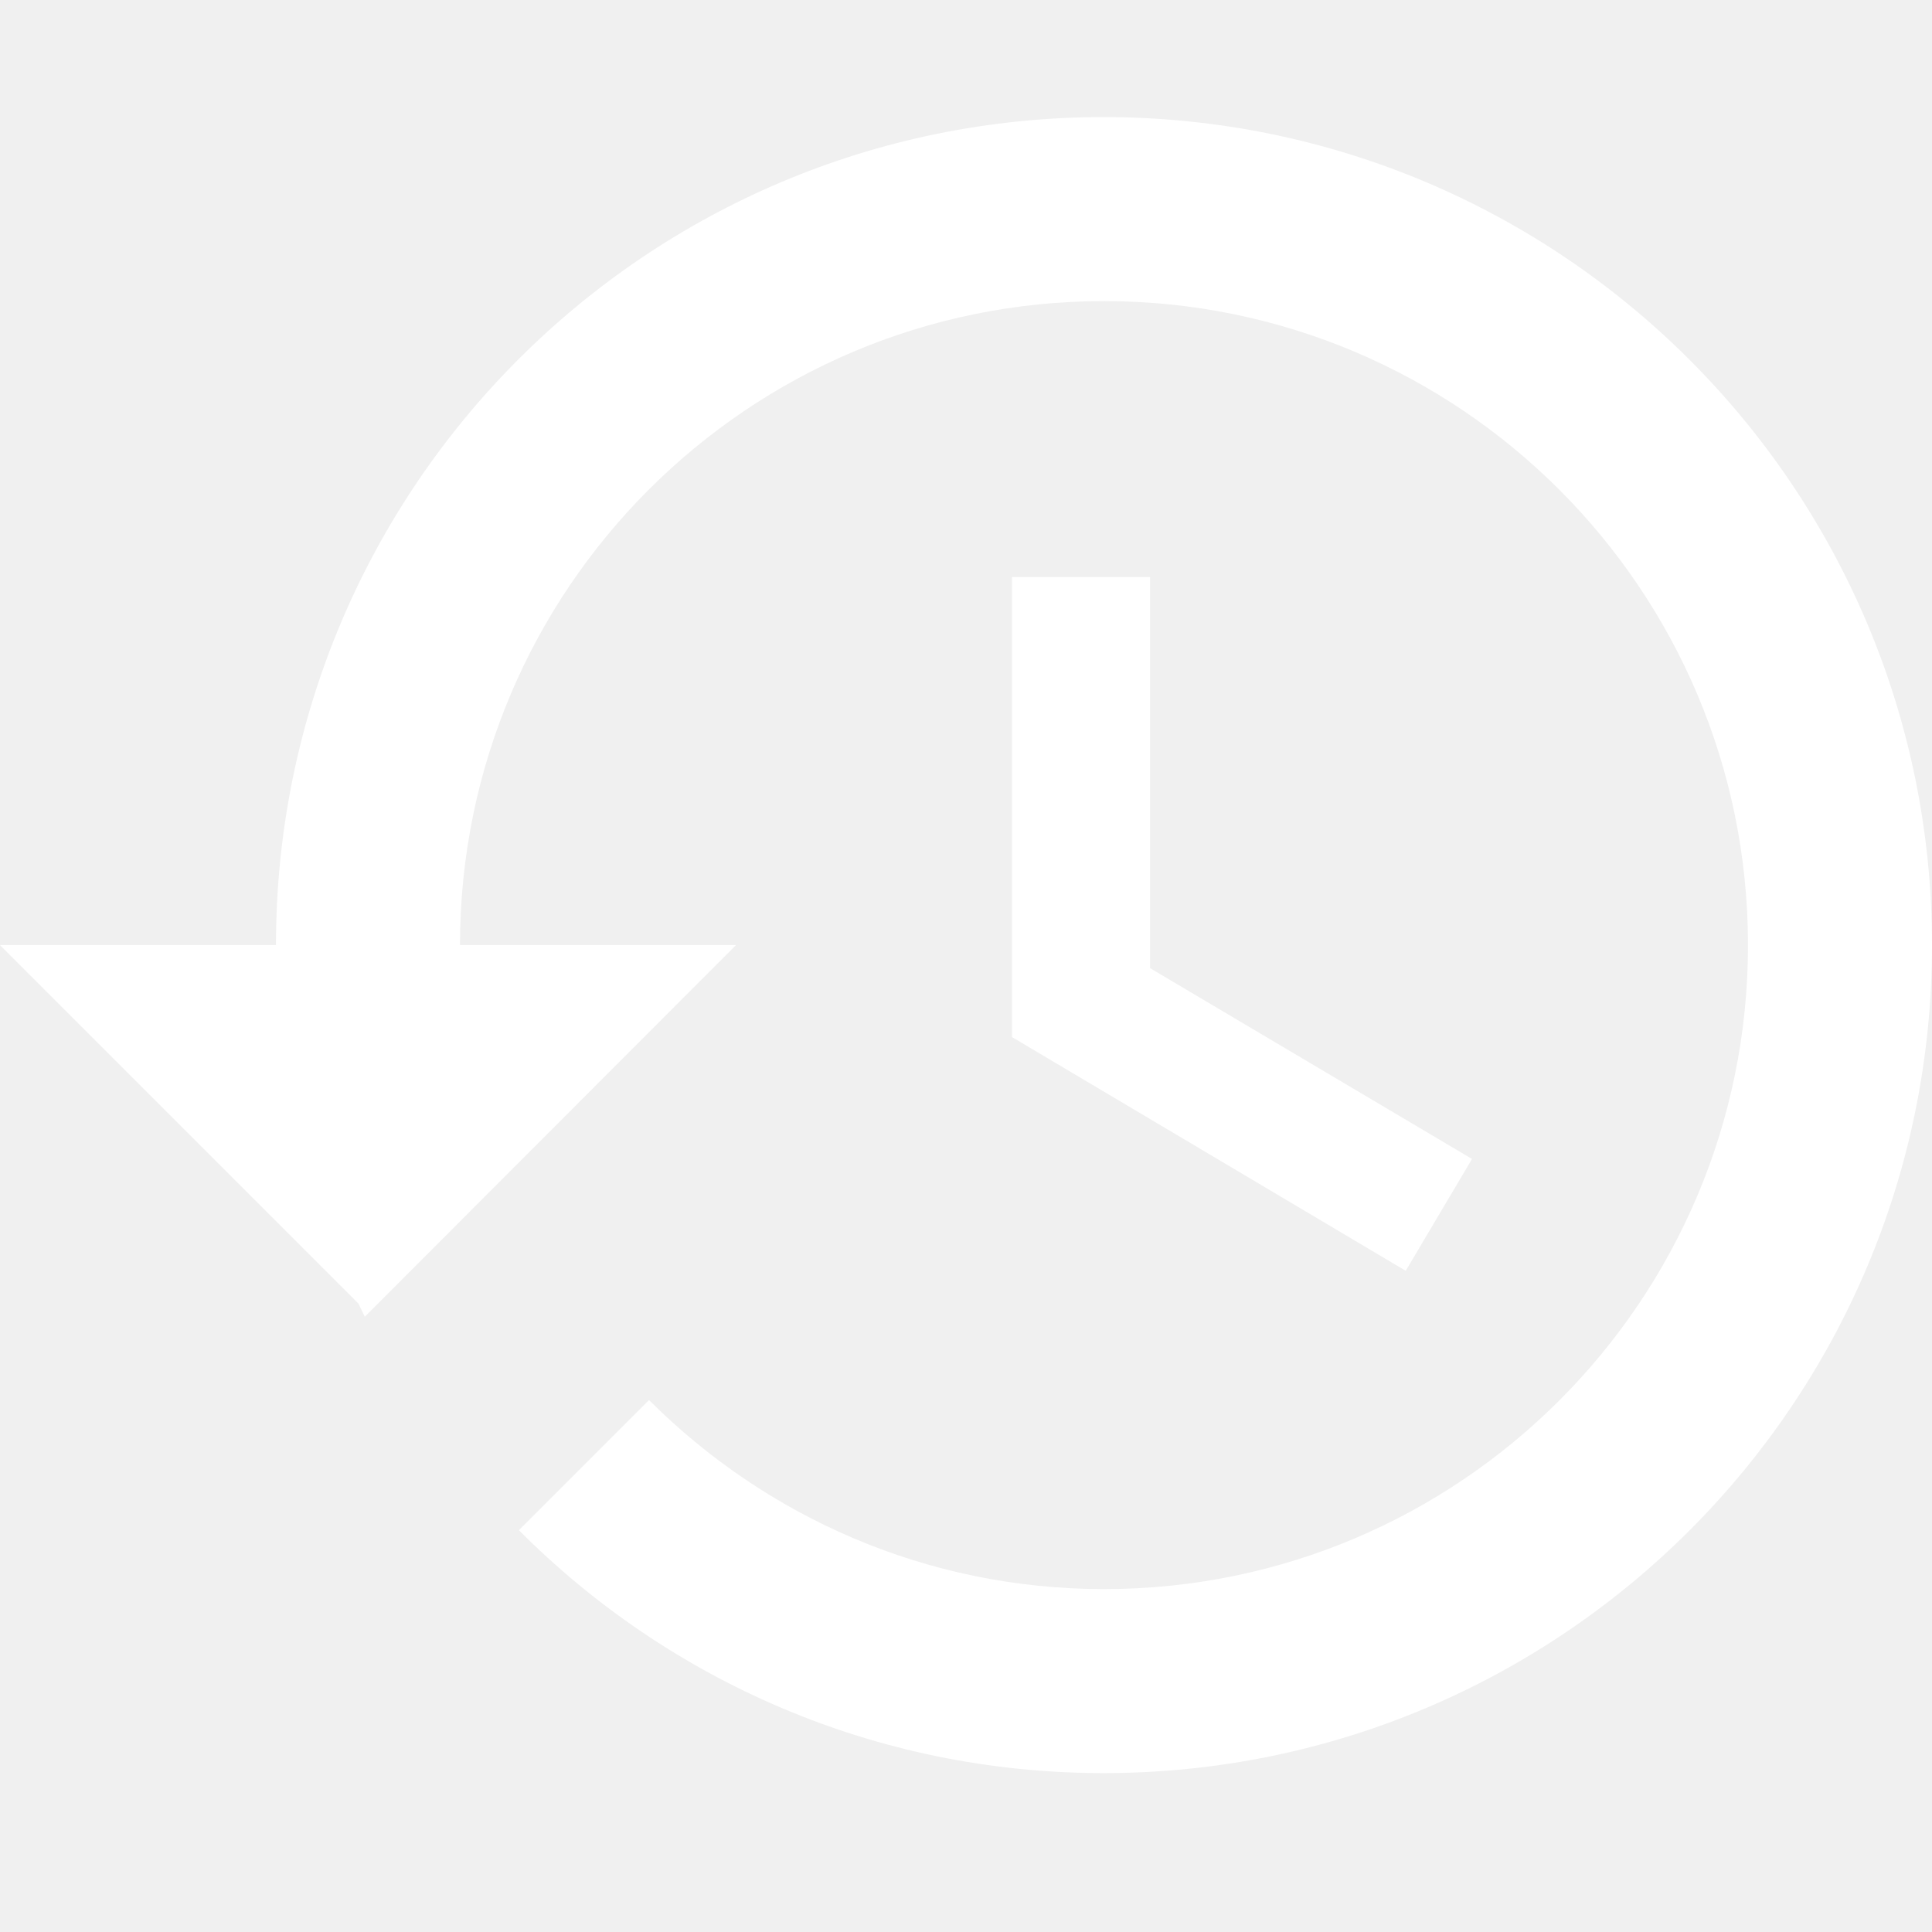
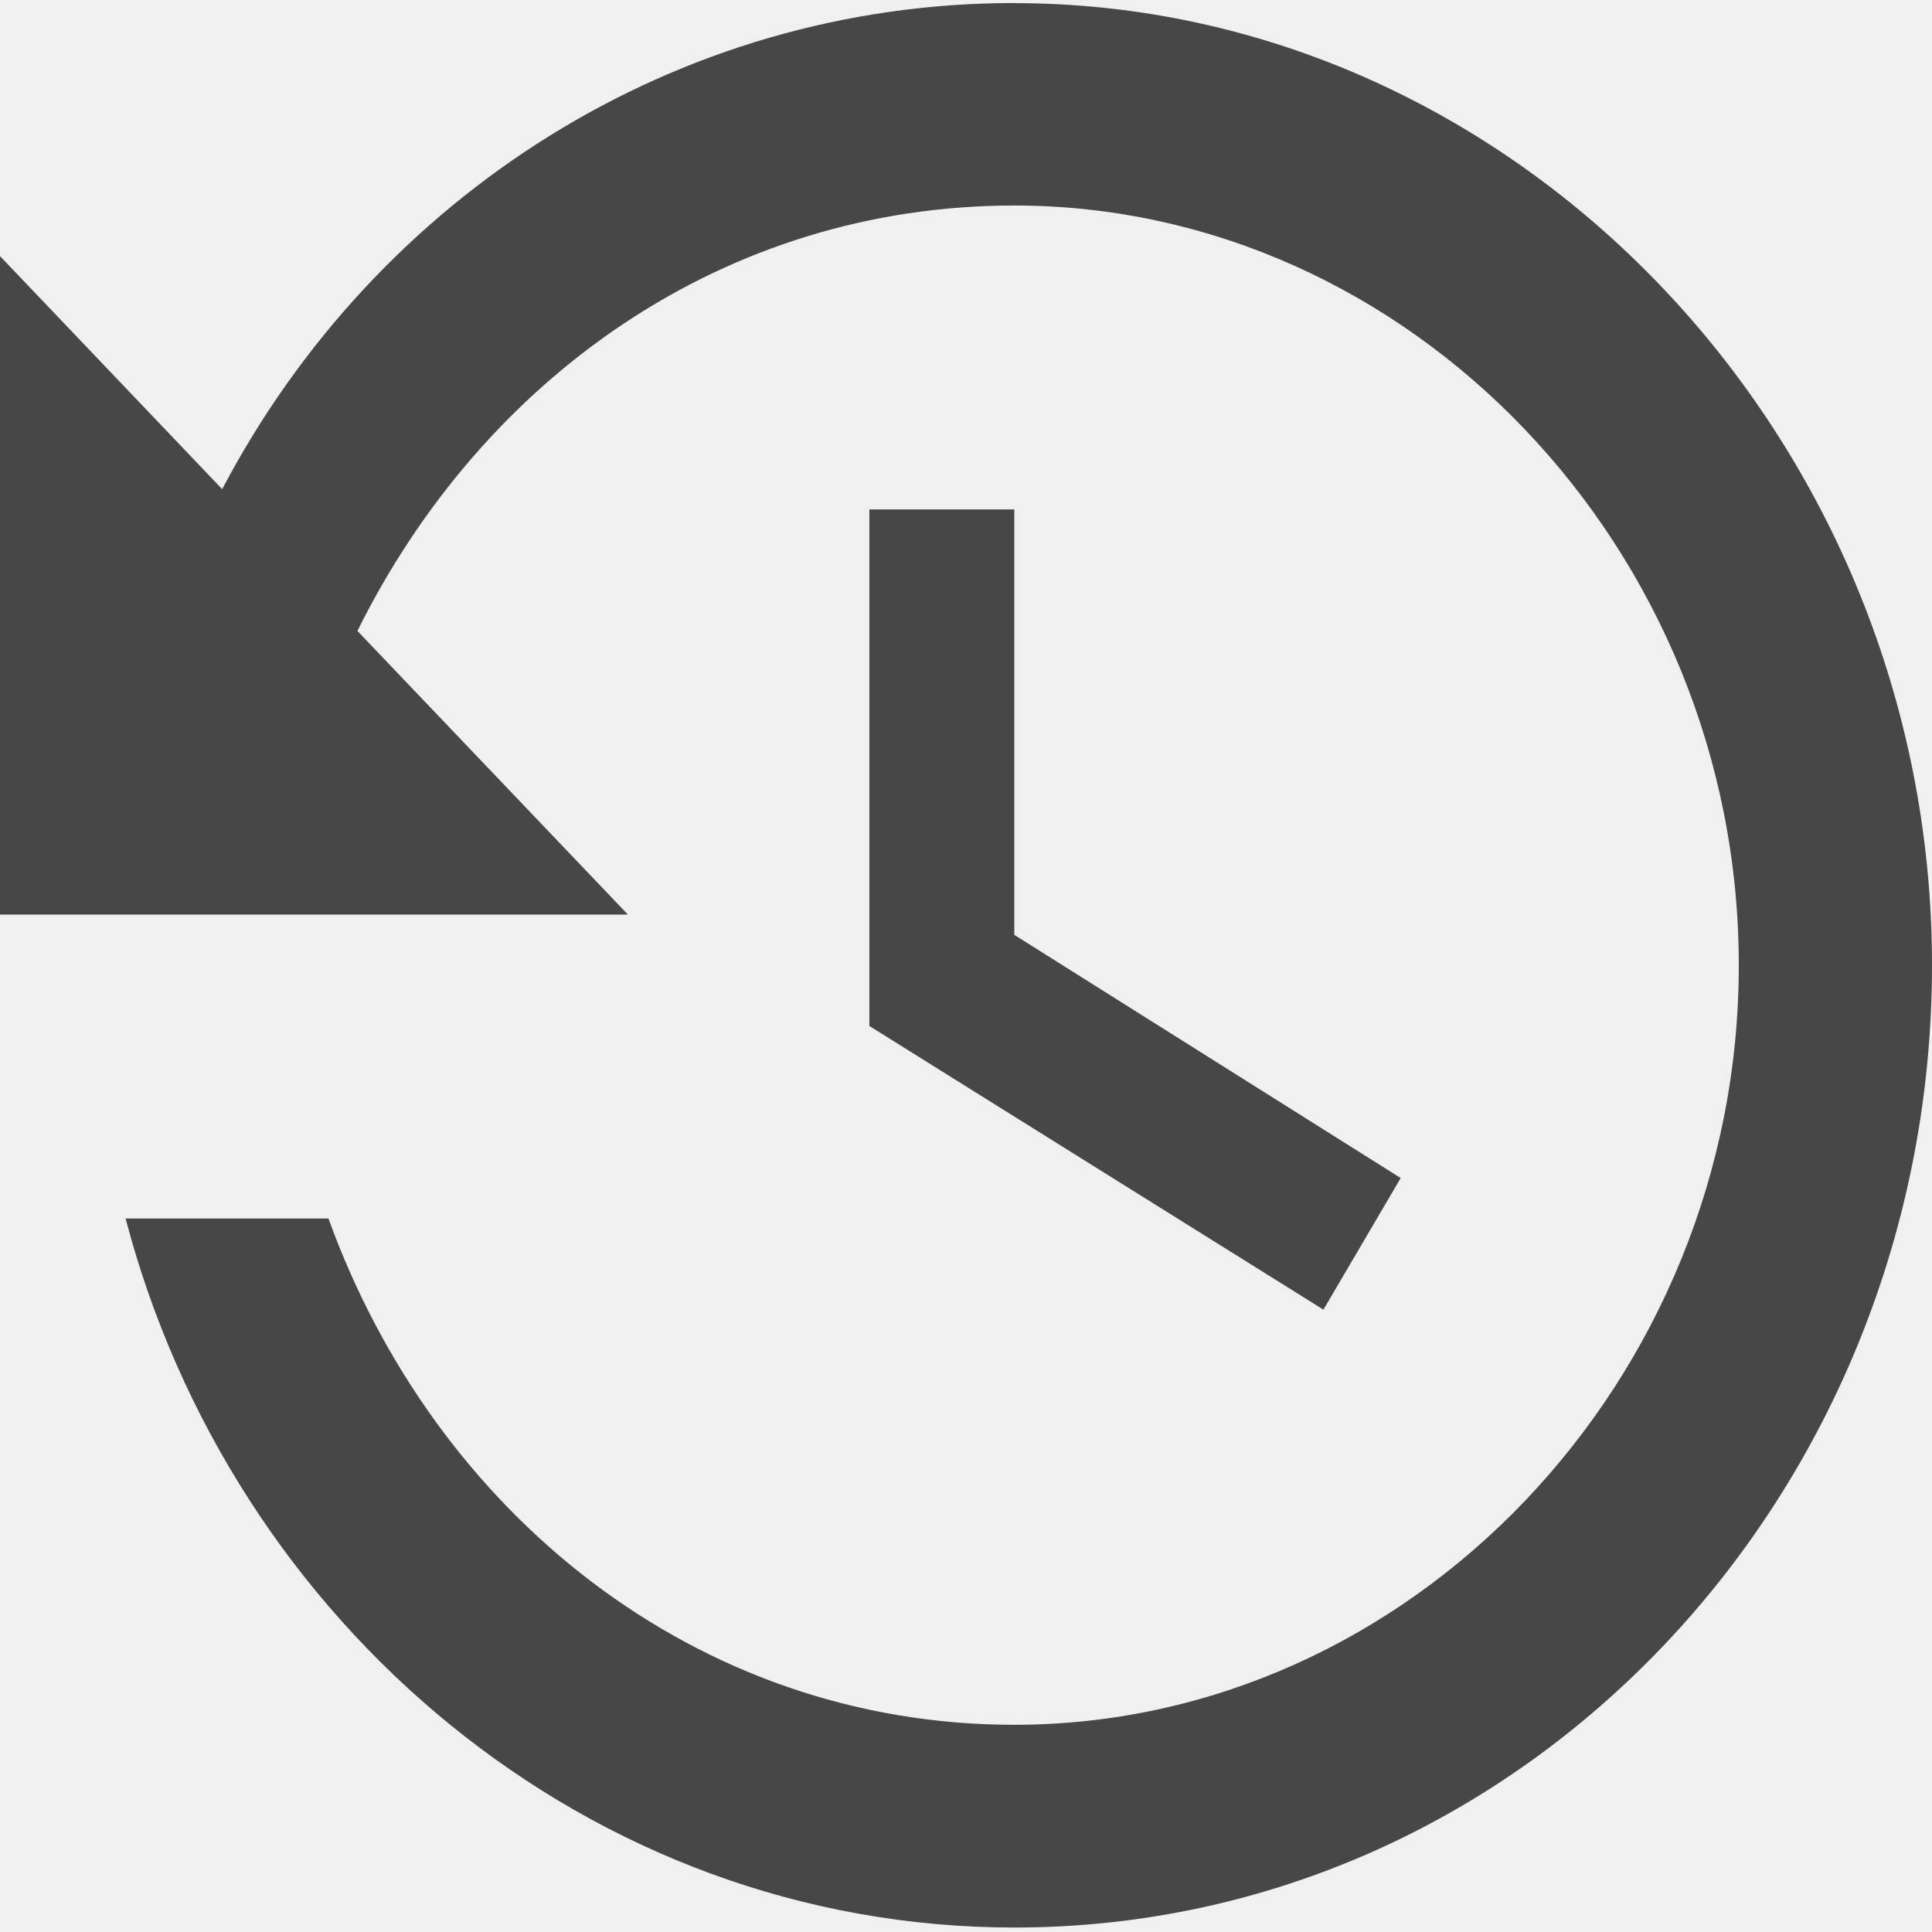
- <svg xmlns="http://www.w3.org/2000/svg" width="33px" height="33px" viewBox="0 0 33 33" version="1.1">
-   <g id="Icon" stroke="none" stroke-width="1" fill="none" fill-rule="evenodd">
-     <g id="clock" transform="translate(0, 2)" fill="#FFFFFF" fill-rule="nonzero">
-       <polygon id="Path" points="17.286 7.857 17.286 15.714 24.011 19.706 25.143 17.796 19.643 14.536 19.643 7.857" />
-       <path d="M18.849,0 C11.031,0 4.714,6.333 4.714,14.143 L0,14.143 L6.121,20.264 L6.231,20.491 L12.571,14.143 L7.857,14.143 C7.857,8.069 12.784,3.143 18.857,3.143 C24.931,3.143 29.857,8.069 29.857,14.143 C29.857,20.216 24.931,25.143 18.857,25.143 C15.816,25.143 13.074,23.901 11.086,21.914 L8.863,24.137 C11.416,26.699 14.944,28.286 18.849,28.286 C26.667,28.286 33,21.953 33,14.143 C33,6.333 26.667,0 18.849,0 Z" id="Path" />
-     </g>
-   </g>
+ <svg xmlns="http://www.w3.org/2000/svg" width="16" height="16" viewBox="0 0 16 16">
+   <path fill="#474747" d="M8.4.025c-2.8 0-5.28 1.593-6.56 4.026L0 2.121v5.453h5.2L2.96 5.225C4 3.128 6 1.702 8.4 1.702c3.28 0 6 2.852 6 6.292 0 3.439-2.72 6.29-6 6.29-2.64 0-4.8-1.76-5.68-4.193H1.04c.88 3.355 3.84 5.872 7.36 5.872 4.24 0 7.6-3.607 7.6-7.97C16 3.633 12.56.026 8.4.026zM7.2 4.219v4.278l3.76 2.349.64-1.09-3.2-2.014V4.219H7.2z" />
</svg>
